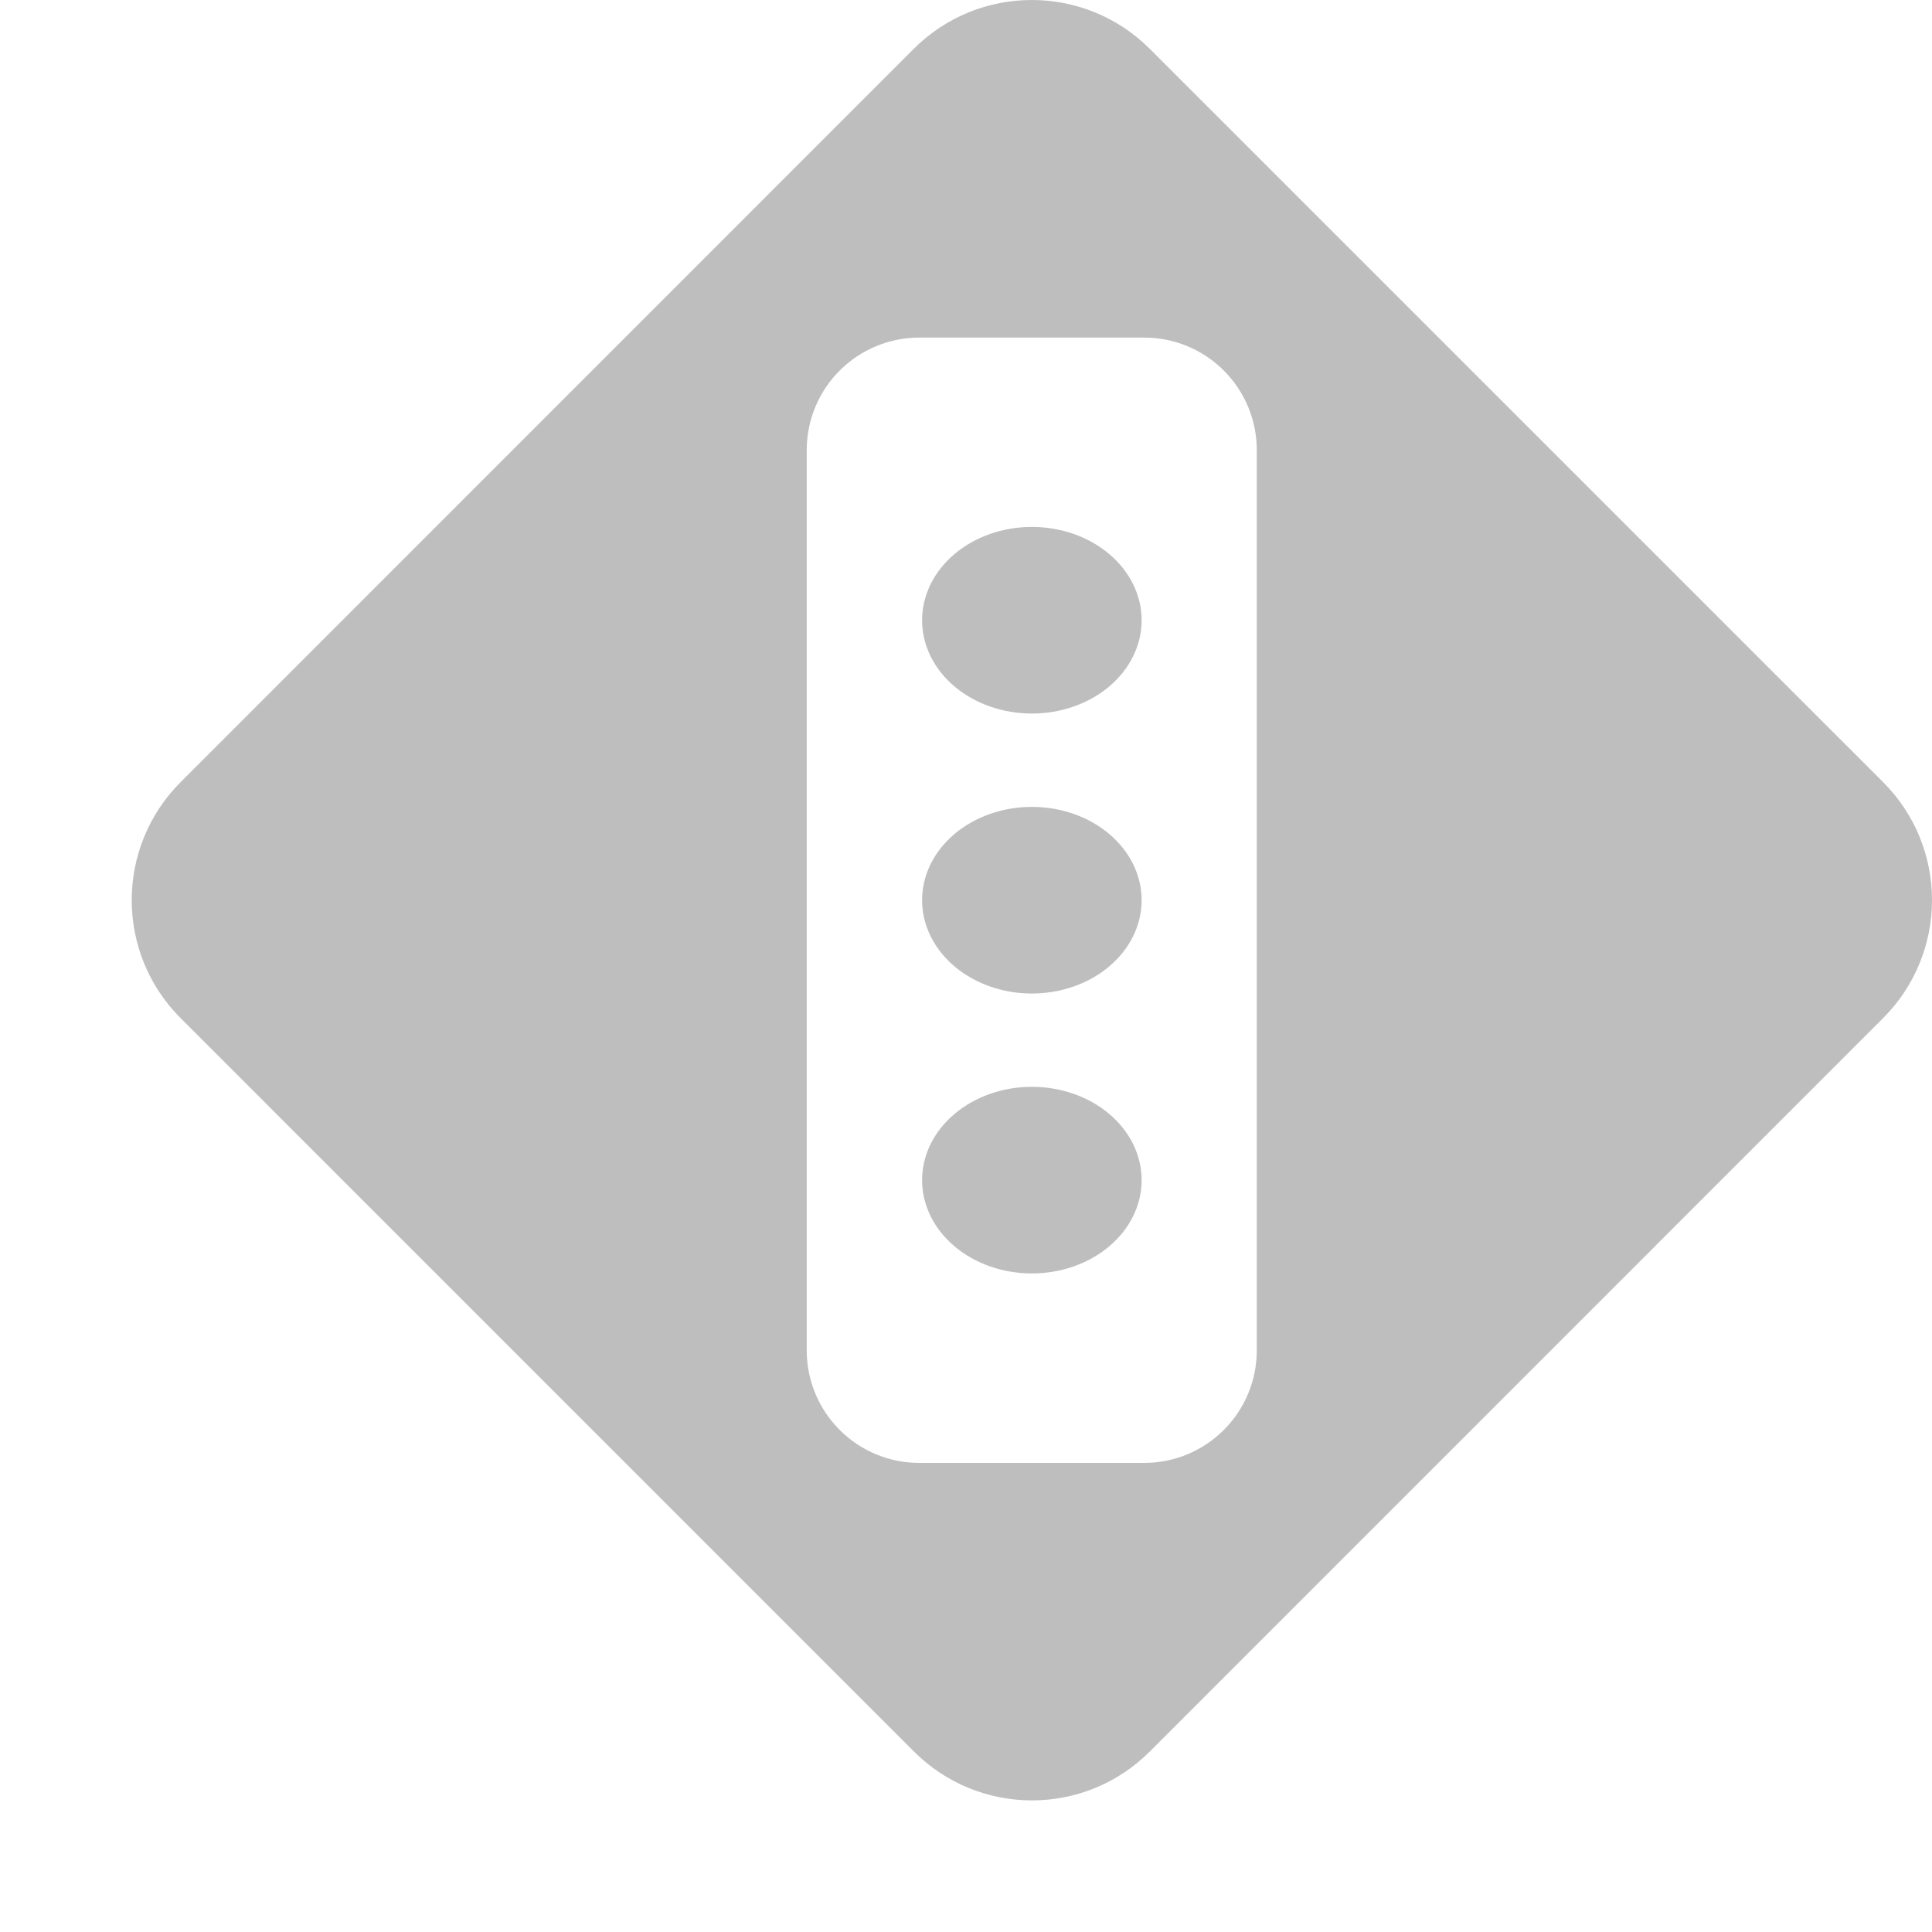
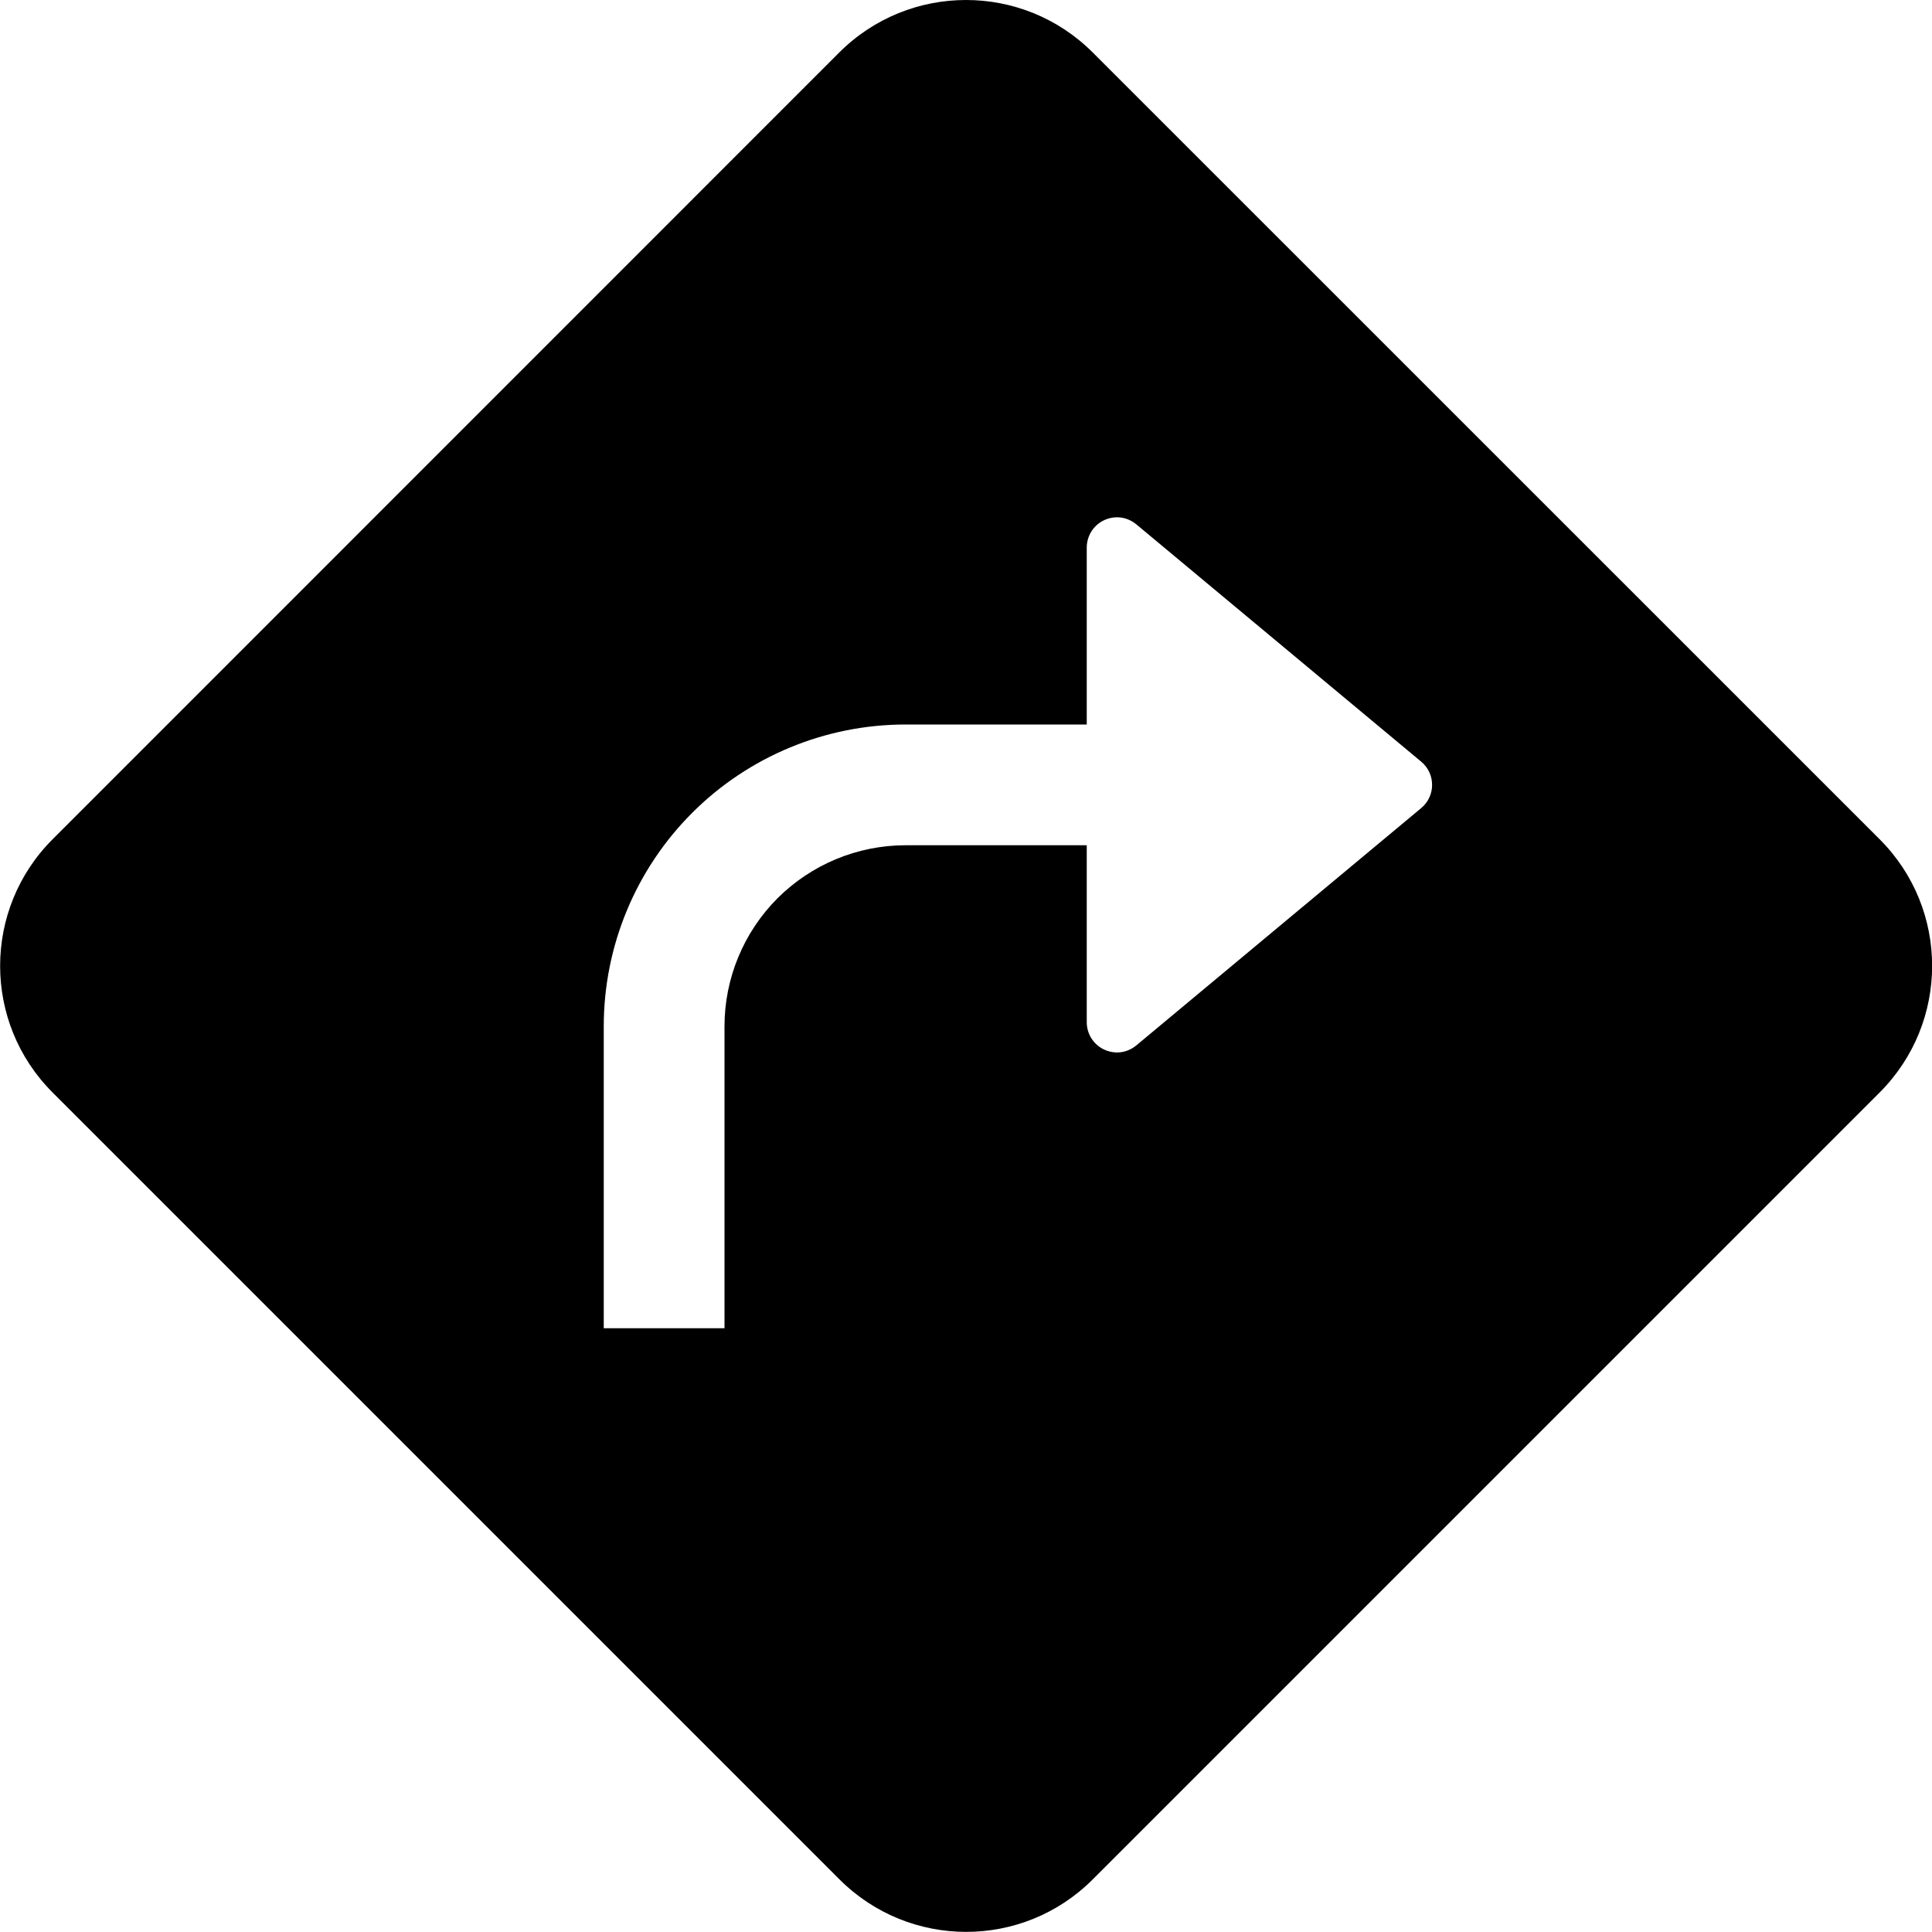
- <svg xmlns="http://www.w3.org/2000/svg" width="45" height="45" viewBox="0 0 45 45" fill="none">
-   <path d="M24.034 16.62C24.712 16.62 25.363 16.391 25.842 15.984C26.322 15.576 26.591 15.023 26.591 14.447C26.591 13.87 26.322 13.318 25.842 12.91C25.363 12.502 24.712 12.273 24.034 12.273C23.356 12.273 22.706 12.502 22.226 12.91C21.747 13.318 21.477 13.87 21.477 14.447C21.477 15.023 21.747 15.576 22.226 15.984C22.706 16.391 23.356 16.62 24.034 16.62ZM24.034 23.141C24.712 23.141 25.363 22.912 25.842 22.504C26.322 22.096 26.591 21.544 26.591 20.967C26.591 20.391 26.322 19.838 25.842 19.43C25.363 19.023 24.712 18.794 24.034 18.794C23.356 18.794 22.706 19.023 22.226 19.43C21.747 19.838 21.477 20.391 21.477 20.967C21.477 21.544 21.747 22.096 22.226 22.504C22.706 22.912 23.356 23.141 24.034 23.141ZM26.591 27.488C26.591 28.064 26.322 28.617 25.842 29.024C25.363 29.432 24.712 29.661 24.034 29.661C23.356 29.661 22.706 29.432 22.226 29.024C21.747 28.617 21.477 28.064 21.477 27.488C21.477 26.911 21.747 26.358 22.226 25.951C22.706 25.543 23.356 25.314 24.034 25.314C24.712 25.314 25.363 25.543 25.842 25.951C26.322 26.358 26.591 26.911 26.591 27.488V27.488Z" fill="#BEBEBE" />
-   <path fill-rule="evenodd" clip-rule="evenodd" d="M26.783 1.14C25.263 -0.38 22.8 -0.38 21.28 1.14L4.208 18.216C2.688 19.737 2.688 22.198 4.208 23.715L21.285 40.794C22.805 42.315 25.266 42.315 26.783 40.794L43.86 23.715C45.38 22.195 45.38 19.734 43.86 18.216L26.783 1.14ZM18.79 10.484C18.79 9.789 19.066 9.122 19.558 8.631C20.049 8.139 20.716 7.863 21.411 7.863H26.652C27.347 7.863 28.014 8.139 28.505 8.631C28.997 9.122 29.273 9.789 29.273 10.484V31.453C29.273 32.148 28.997 32.815 28.505 33.306C28.014 33.798 27.347 34.074 26.652 34.074H21.411C20.716 34.074 20.049 33.798 19.558 33.306C19.066 32.815 18.79 32.148 18.79 31.453V10.484Z" fill="#BEBEBE" />
+ <svg xmlns="http://www.w3.org/2000/svg" width="16" height="16" viewBox="0 0 16 16" fill="none">
+   <path fill-rule="evenodd" clip-rule="evenodd" d="M9.05 0.435C8.47 -0.145 7.53 -0.145 6.95 0.435L0.436 6.95C-0.144 7.53 -0.144 8.469 0.436 9.048L6.952 15.564C7.532 16.144 8.471 16.144 9.05 15.564L15.566 9.048C16.146 8.468 16.146 7.529 15.566 6.95L9.05 0.435ZM9 8.466V7H7.5C7.102 7 6.721 7.158 6.439 7.439C6.158 7.721 6 8.102 6 8.5V11H5V8.5C5 7.837 5.263 7.201 5.732 6.732C6.201 6.263 6.837 6 7.5 6H9V4.534C9 4.487 9.014 4.44 9.039 4.4C9.065 4.36 9.101 4.328 9.144 4.308C9.187 4.288 9.235 4.28 9.282 4.286C9.329 4.292 9.373 4.312 9.41 4.342L11.77 6.308C11.89 6.408 11.89 6.592 11.77 6.692L9.41 8.658C9.373 8.688 9.329 8.708 9.282 8.714C9.235 8.72 9.187 8.712 9.144 8.692C9.101 8.672 9.065 8.64 9.039 8.6C9.014 8.56 9 8.514 9 8.466V8.466Z" fill="black" />
</svg>
